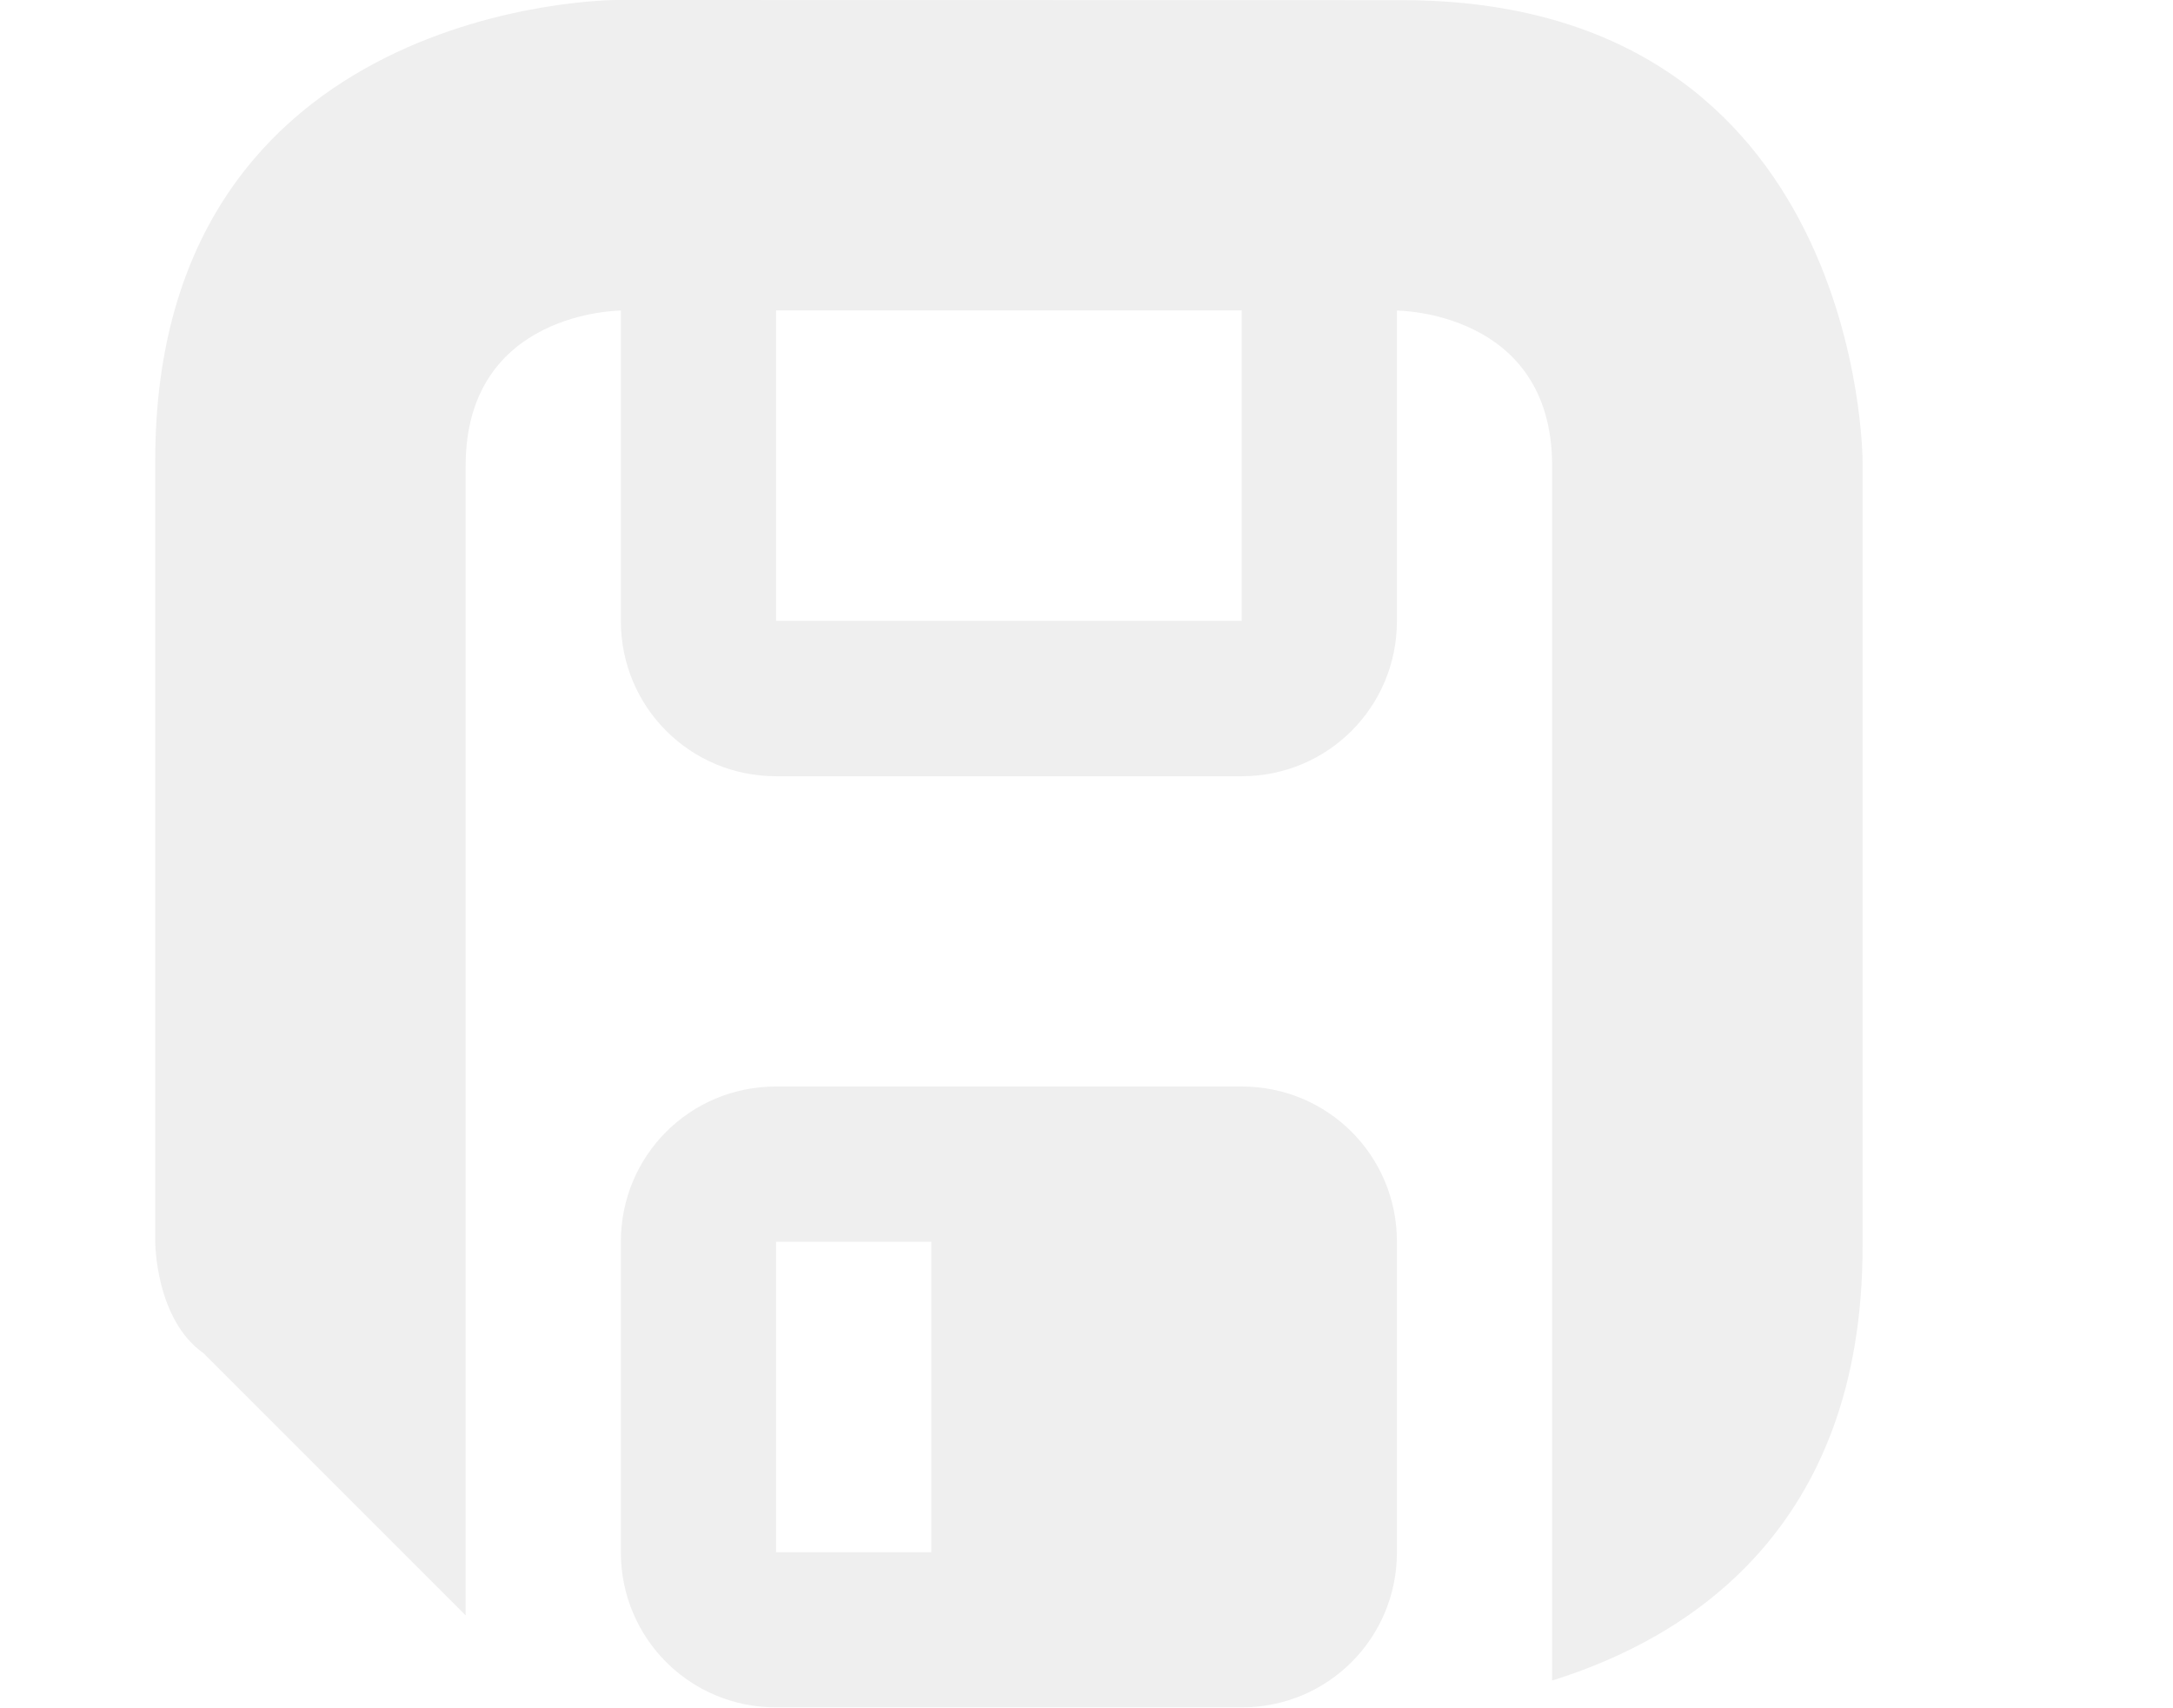
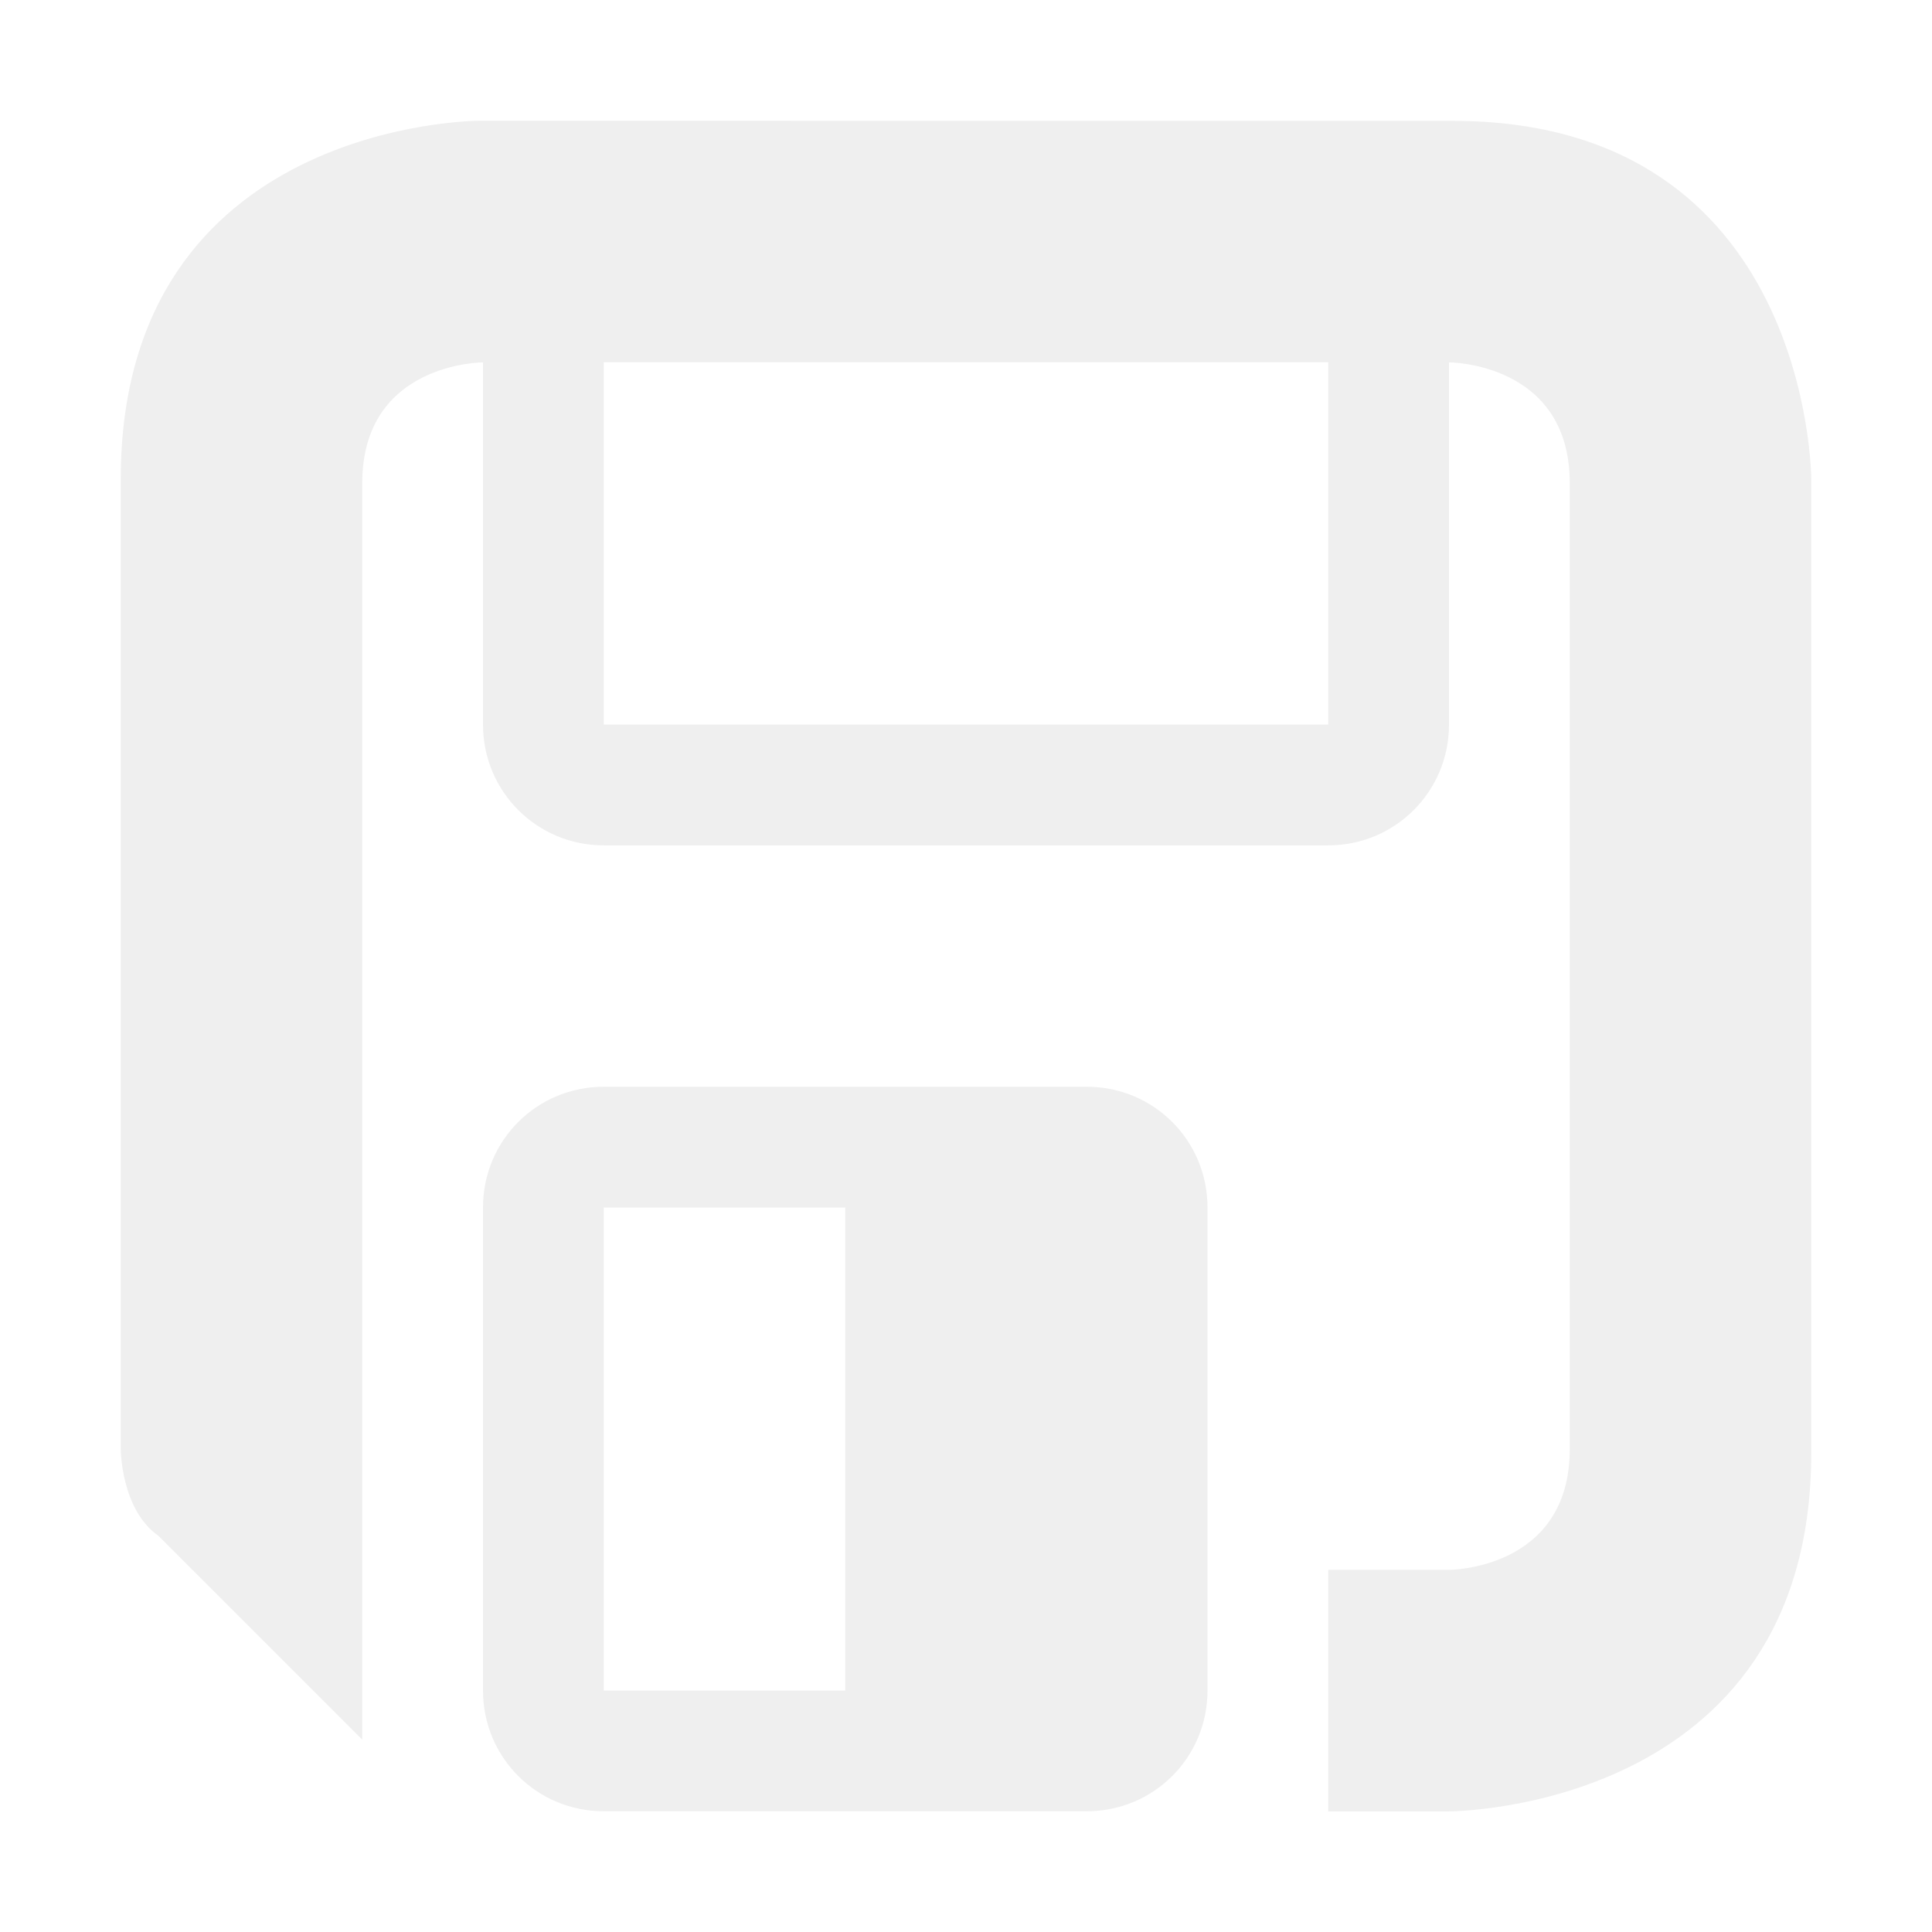
- <svg xmlns="http://www.w3.org/2000/svg" height="11" viewBox="0 0 14 11" width="14">
-   <path d="m3.969 0s-2.969 0-2.969 2.969v5.031s0.0.5.312.719l1.688 1.688v-7.406c0-1 1-1 1-1v2c0 .554.446 1 1 1h3c.554 0 1-.446 1-1v-2s1 0 1 1v5 2.826c.873-.272 2-.974 2-2.795v-5.062s-0-2.969-2.969-2.969zm1.031 2h3v2h-3zm0 5c-.555 0-1 .445-1 1v2c0 .555.445 1 1 1h3c.555 0 1-.445 1-1v-2c0-.555-.445-1-1-1zm0 1h1v2h-1z" fill="#efefef" />
+ <svg xmlns="http://www.w3.org/2000/svg" viewBox="0 0 16 16">
+   <path d="m3.969 1s-2.969 0-2.969 2.969v8.031s0.0.5.312.719l1.688 1.688v-10.406c0-1 1-1 1-1v3c0 .554.446 1 1 1h6c.554 0 1-.446 1-1v-3s1 0 1 1v8c0 1-1 1-1 1h-1v2h1s3-0 3-2.969v-8.062s-0-2.969-2.969-2.969zm1.031 2h6v3h-6zm0 6c-.555 0-1 .445-1 1v4c0 .555.445 1 1 1h4c.555 0 1-.445 1-1v-4c0-.555-.445-1-1-1zm0 1h2v4h-2z" fill="#efefef" />
</svg>
